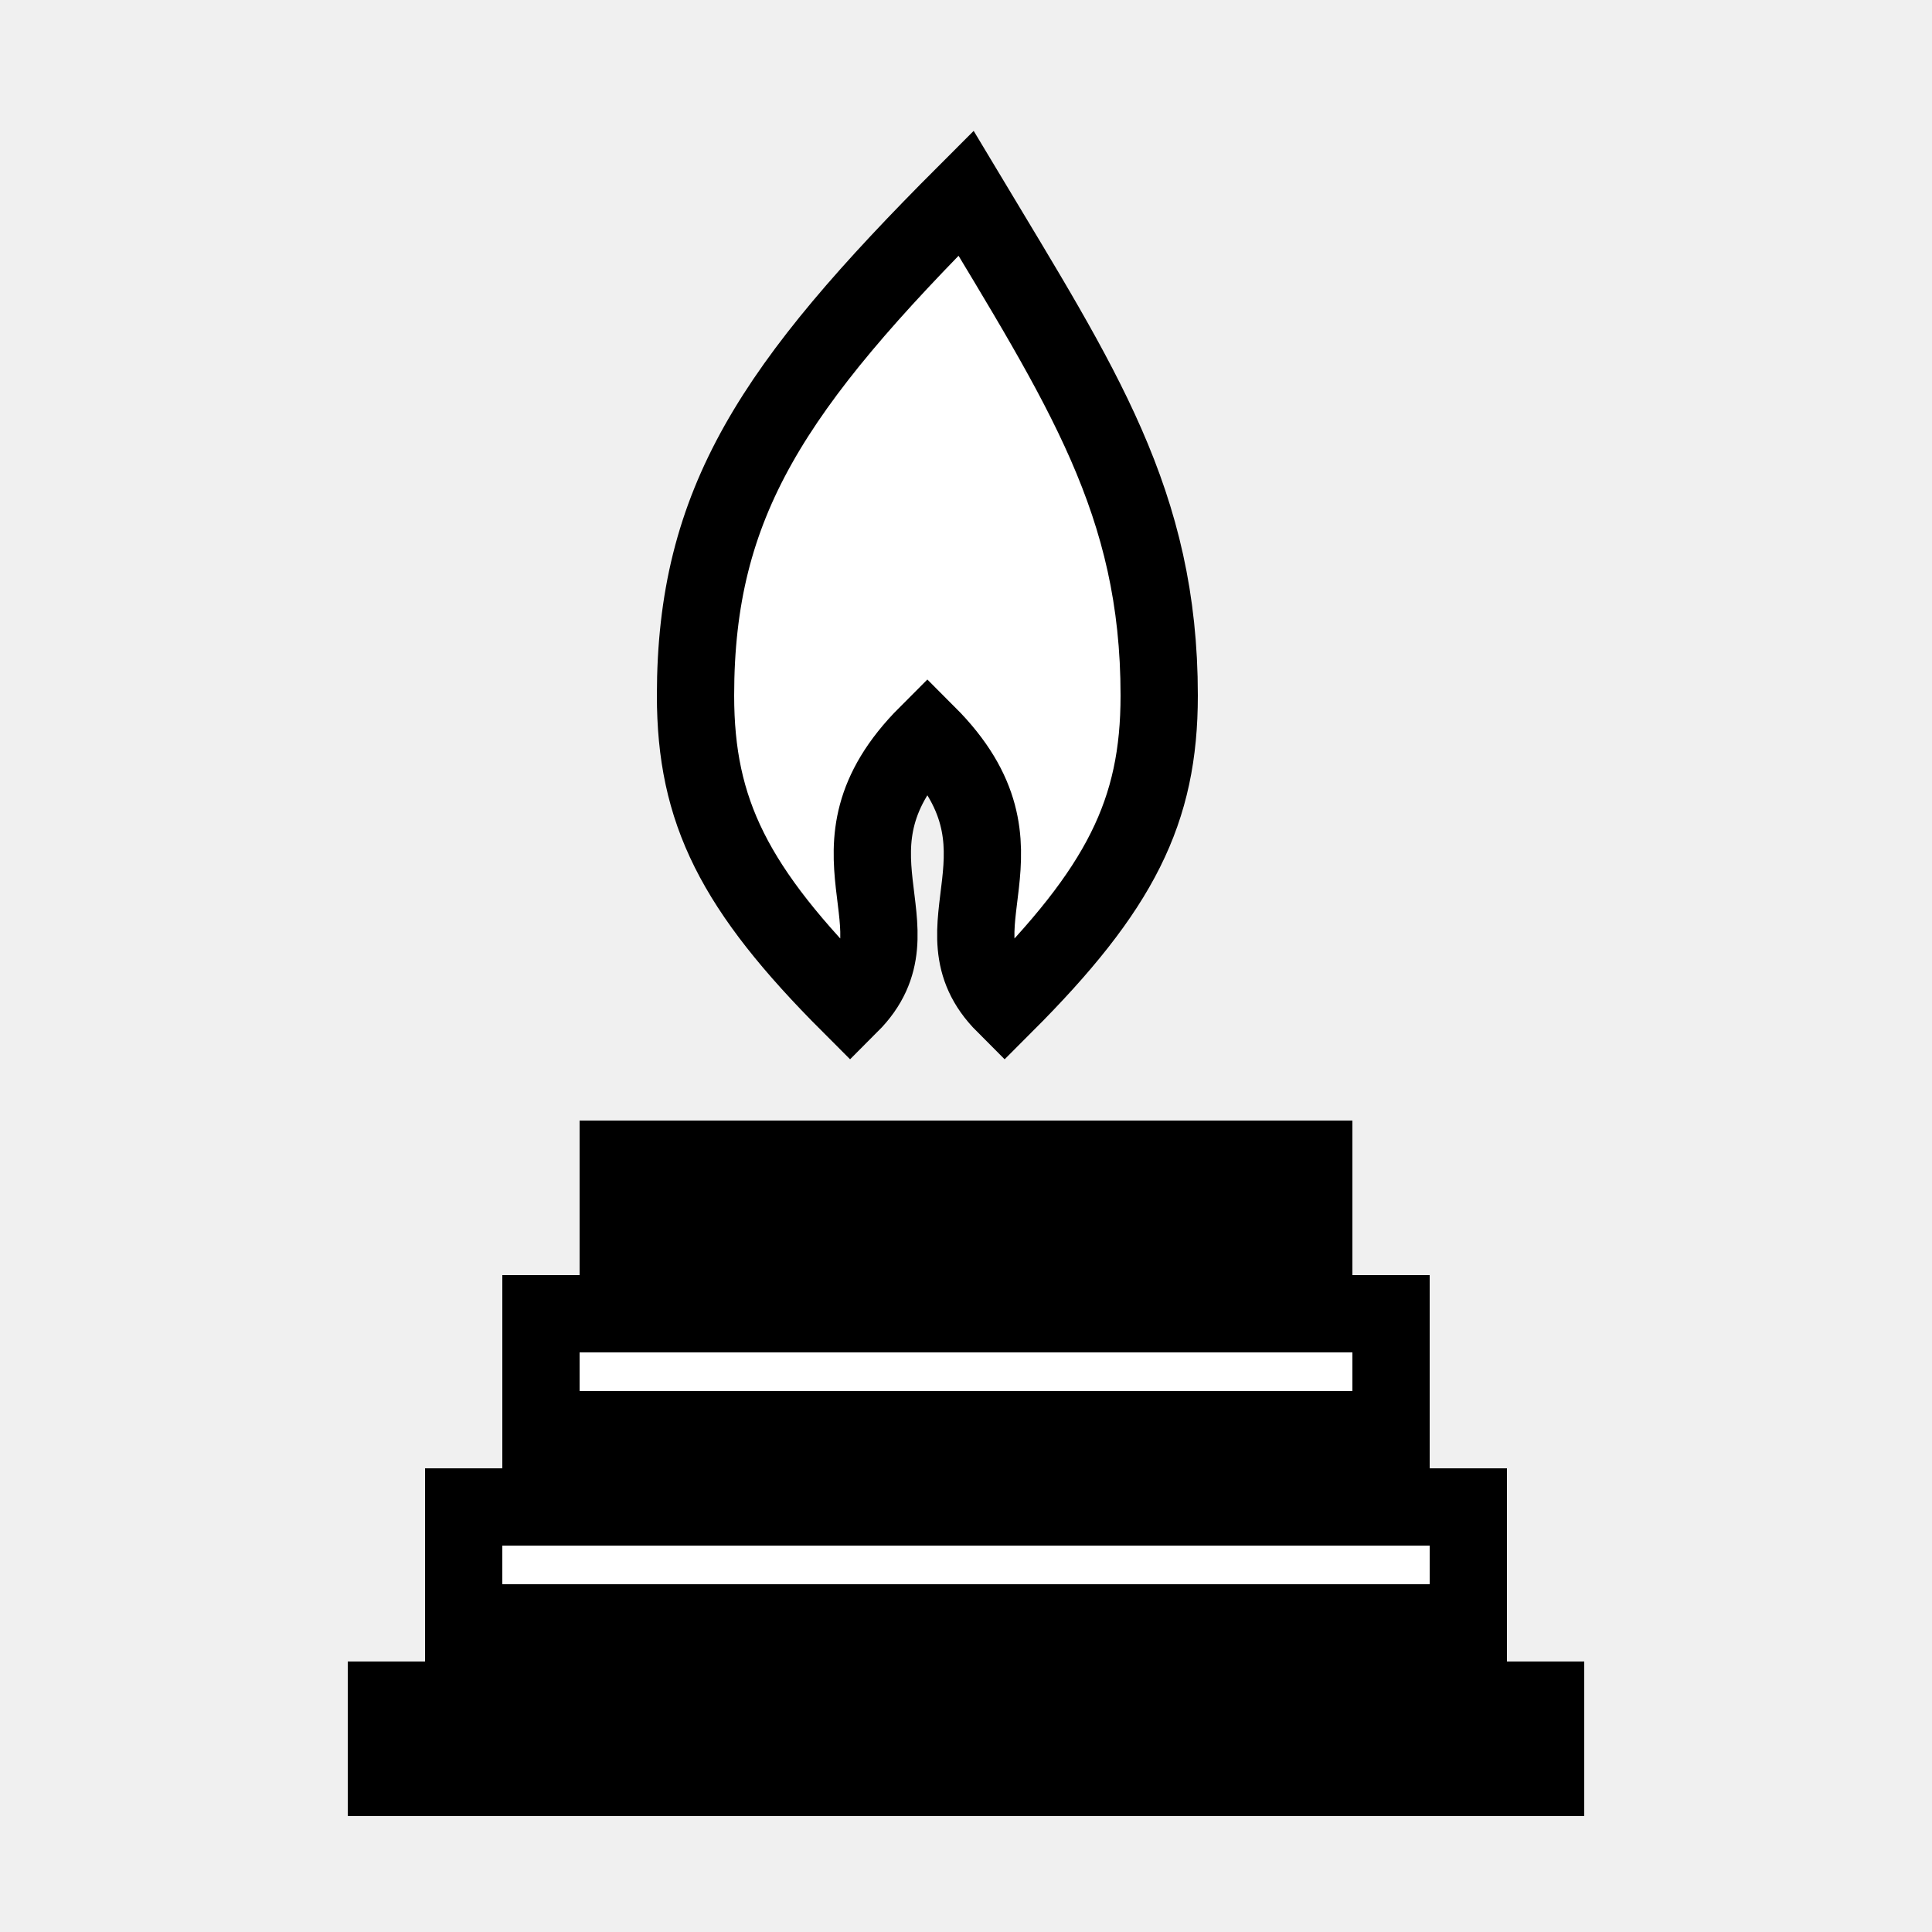
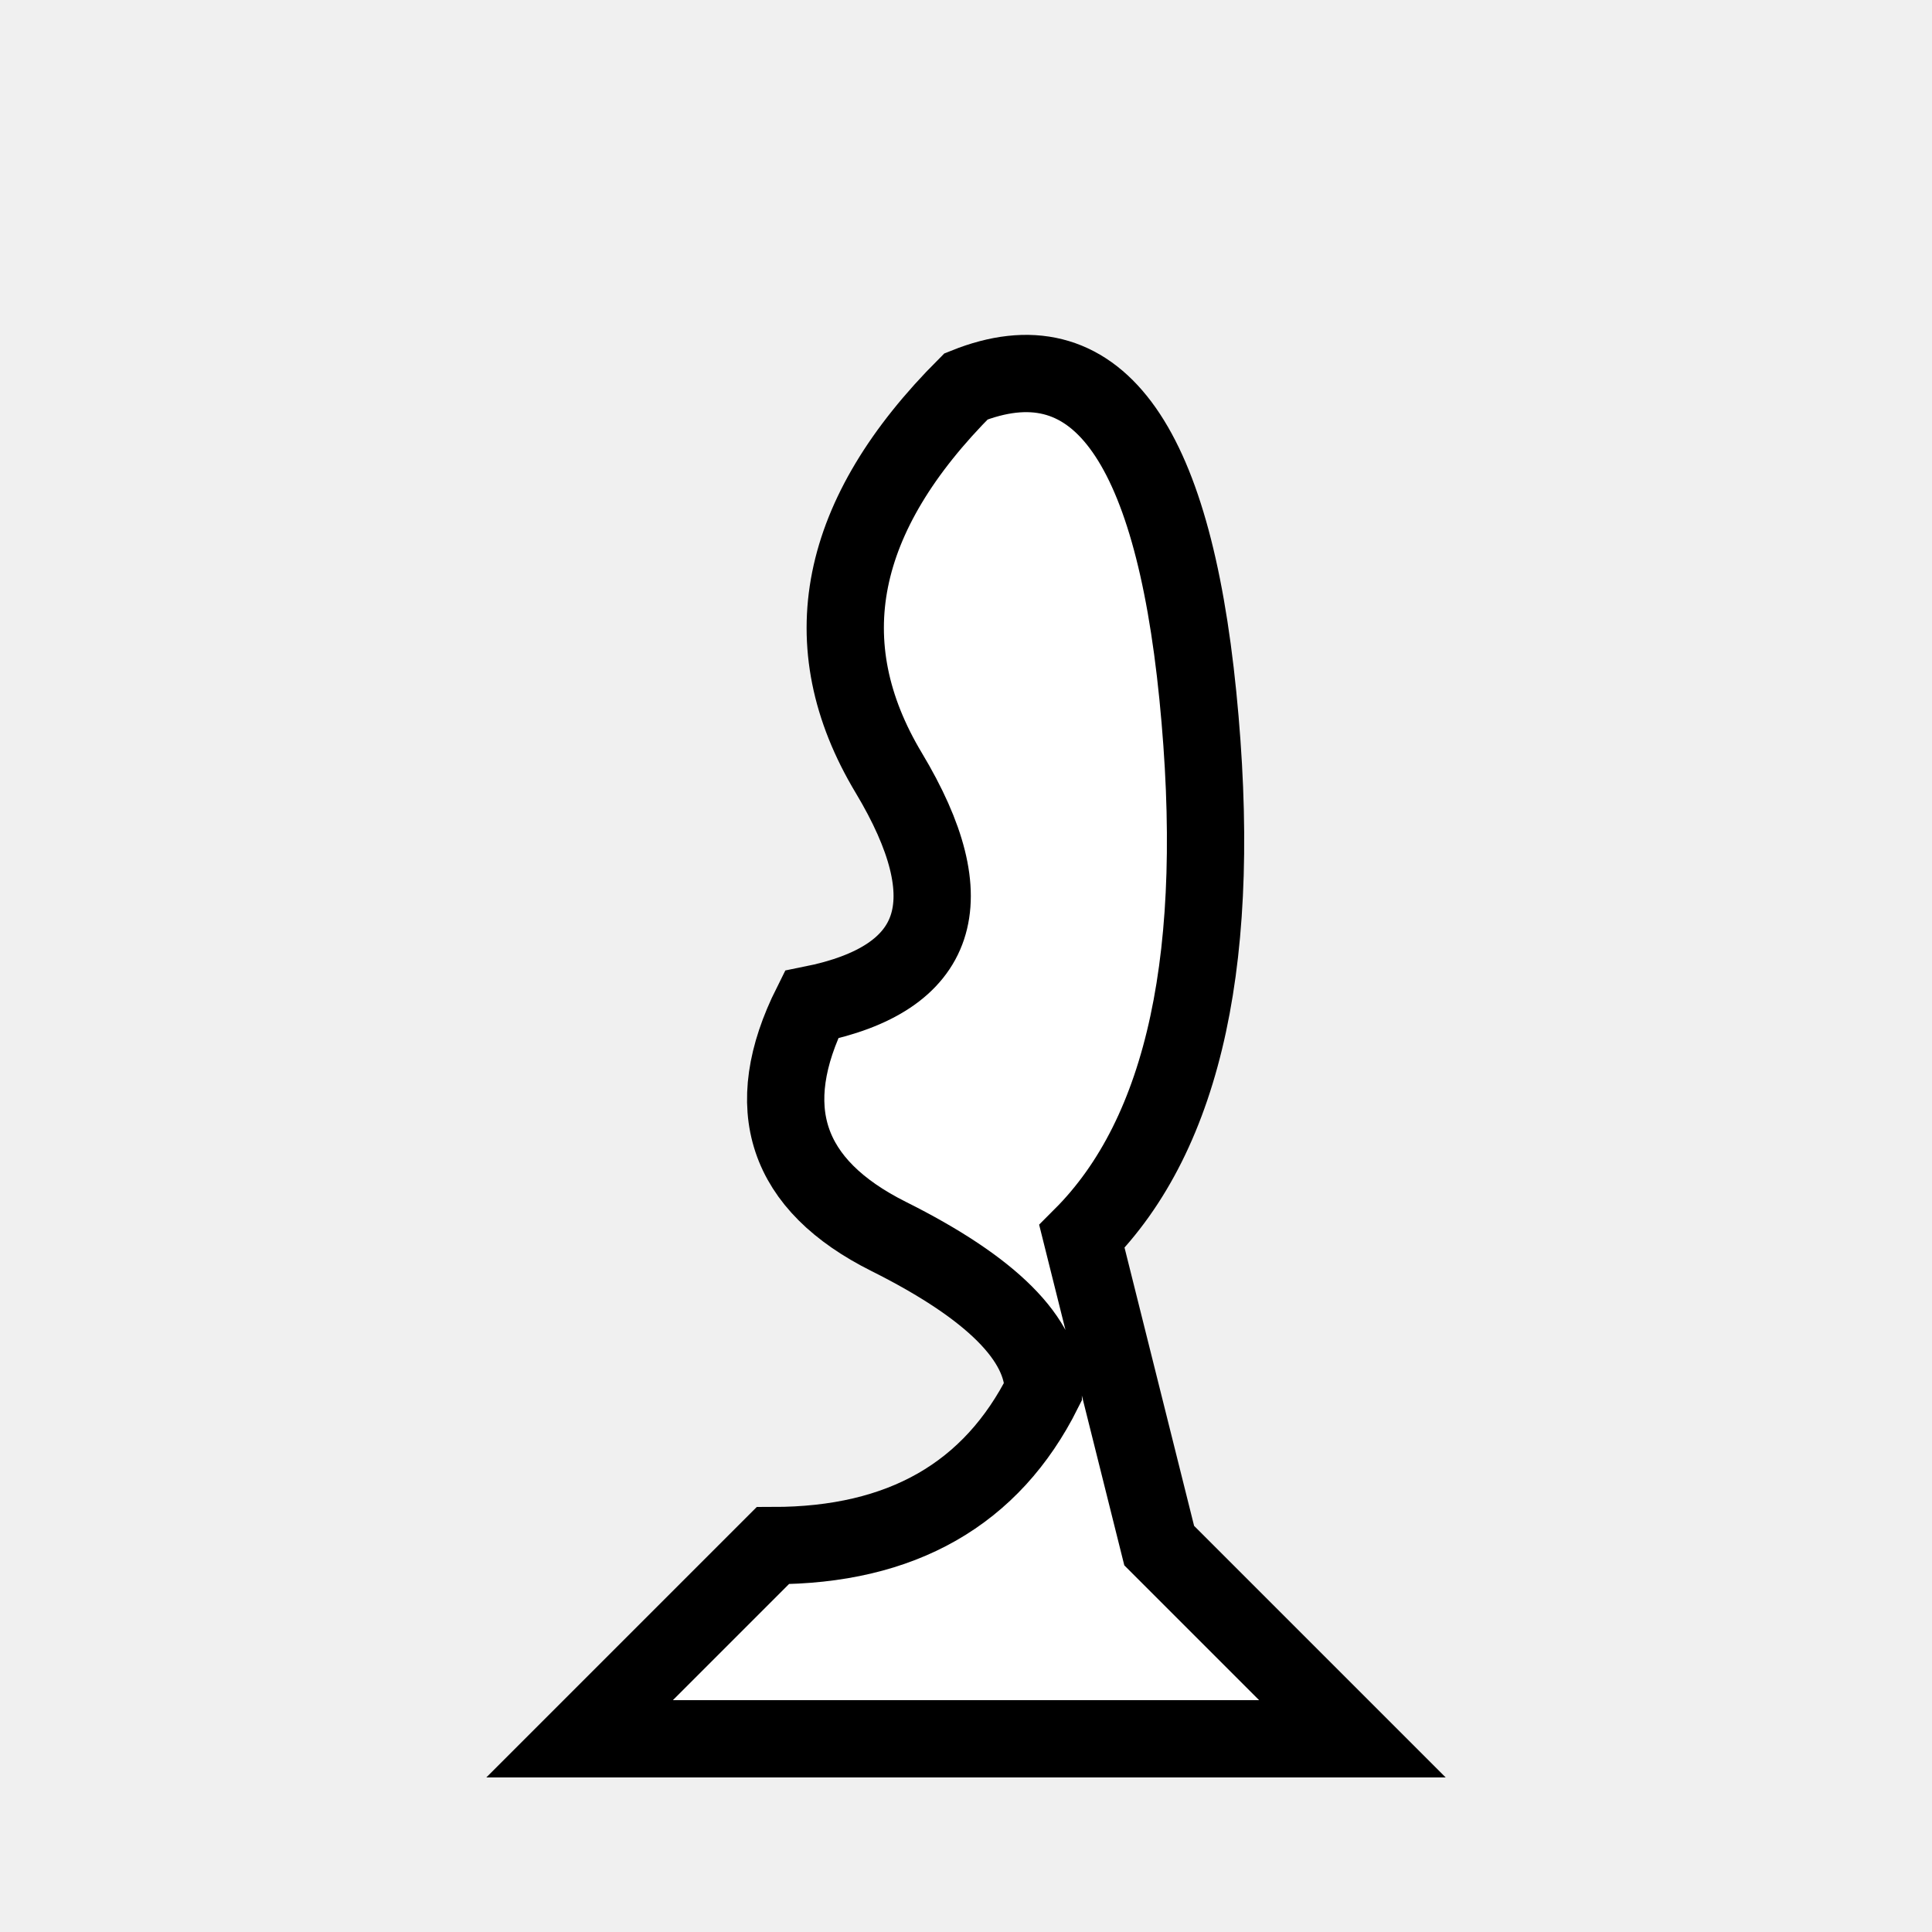
- <svg xmlns="http://www.w3.org/2000/svg" viewBox="0 0 50 50" width="50" height="50">
-   <path d="M 25 5 C 20 10 18 13 18 18 C 18 21 19 23 22 26 C 24 24 21 22 24 19 C 27 22 24 24 26 26 C 29 23 30 21 30 18 C 30 13 28 10 25 5 Z M 16 30 L 34 30 L 34 32 L 16 32 Z M 14 34 L 36 34 L 36 37 L 14 37 Z M 12 39 L 38 39 L 38 42 L 12 42 Z M 10 44 L 40 44 L 40 46 L 10 46 Z" fill="white" stroke="black" stroke-width="2" />
+ <svg xmlns="http://www.w3.org/2000/svg" width="50" height="50" viewBox="0 0 50 50">
+   <path d="M25 10 Q20 15 23 20 T21 26 Q19 30 23 32 T27 36 Q25 40 20 40 L15 45 H35 L30 40 T28 32 Q32 28 31 18 T25 10 Z" fill="white" stroke="black" stroke-width="2" />
</svg>
